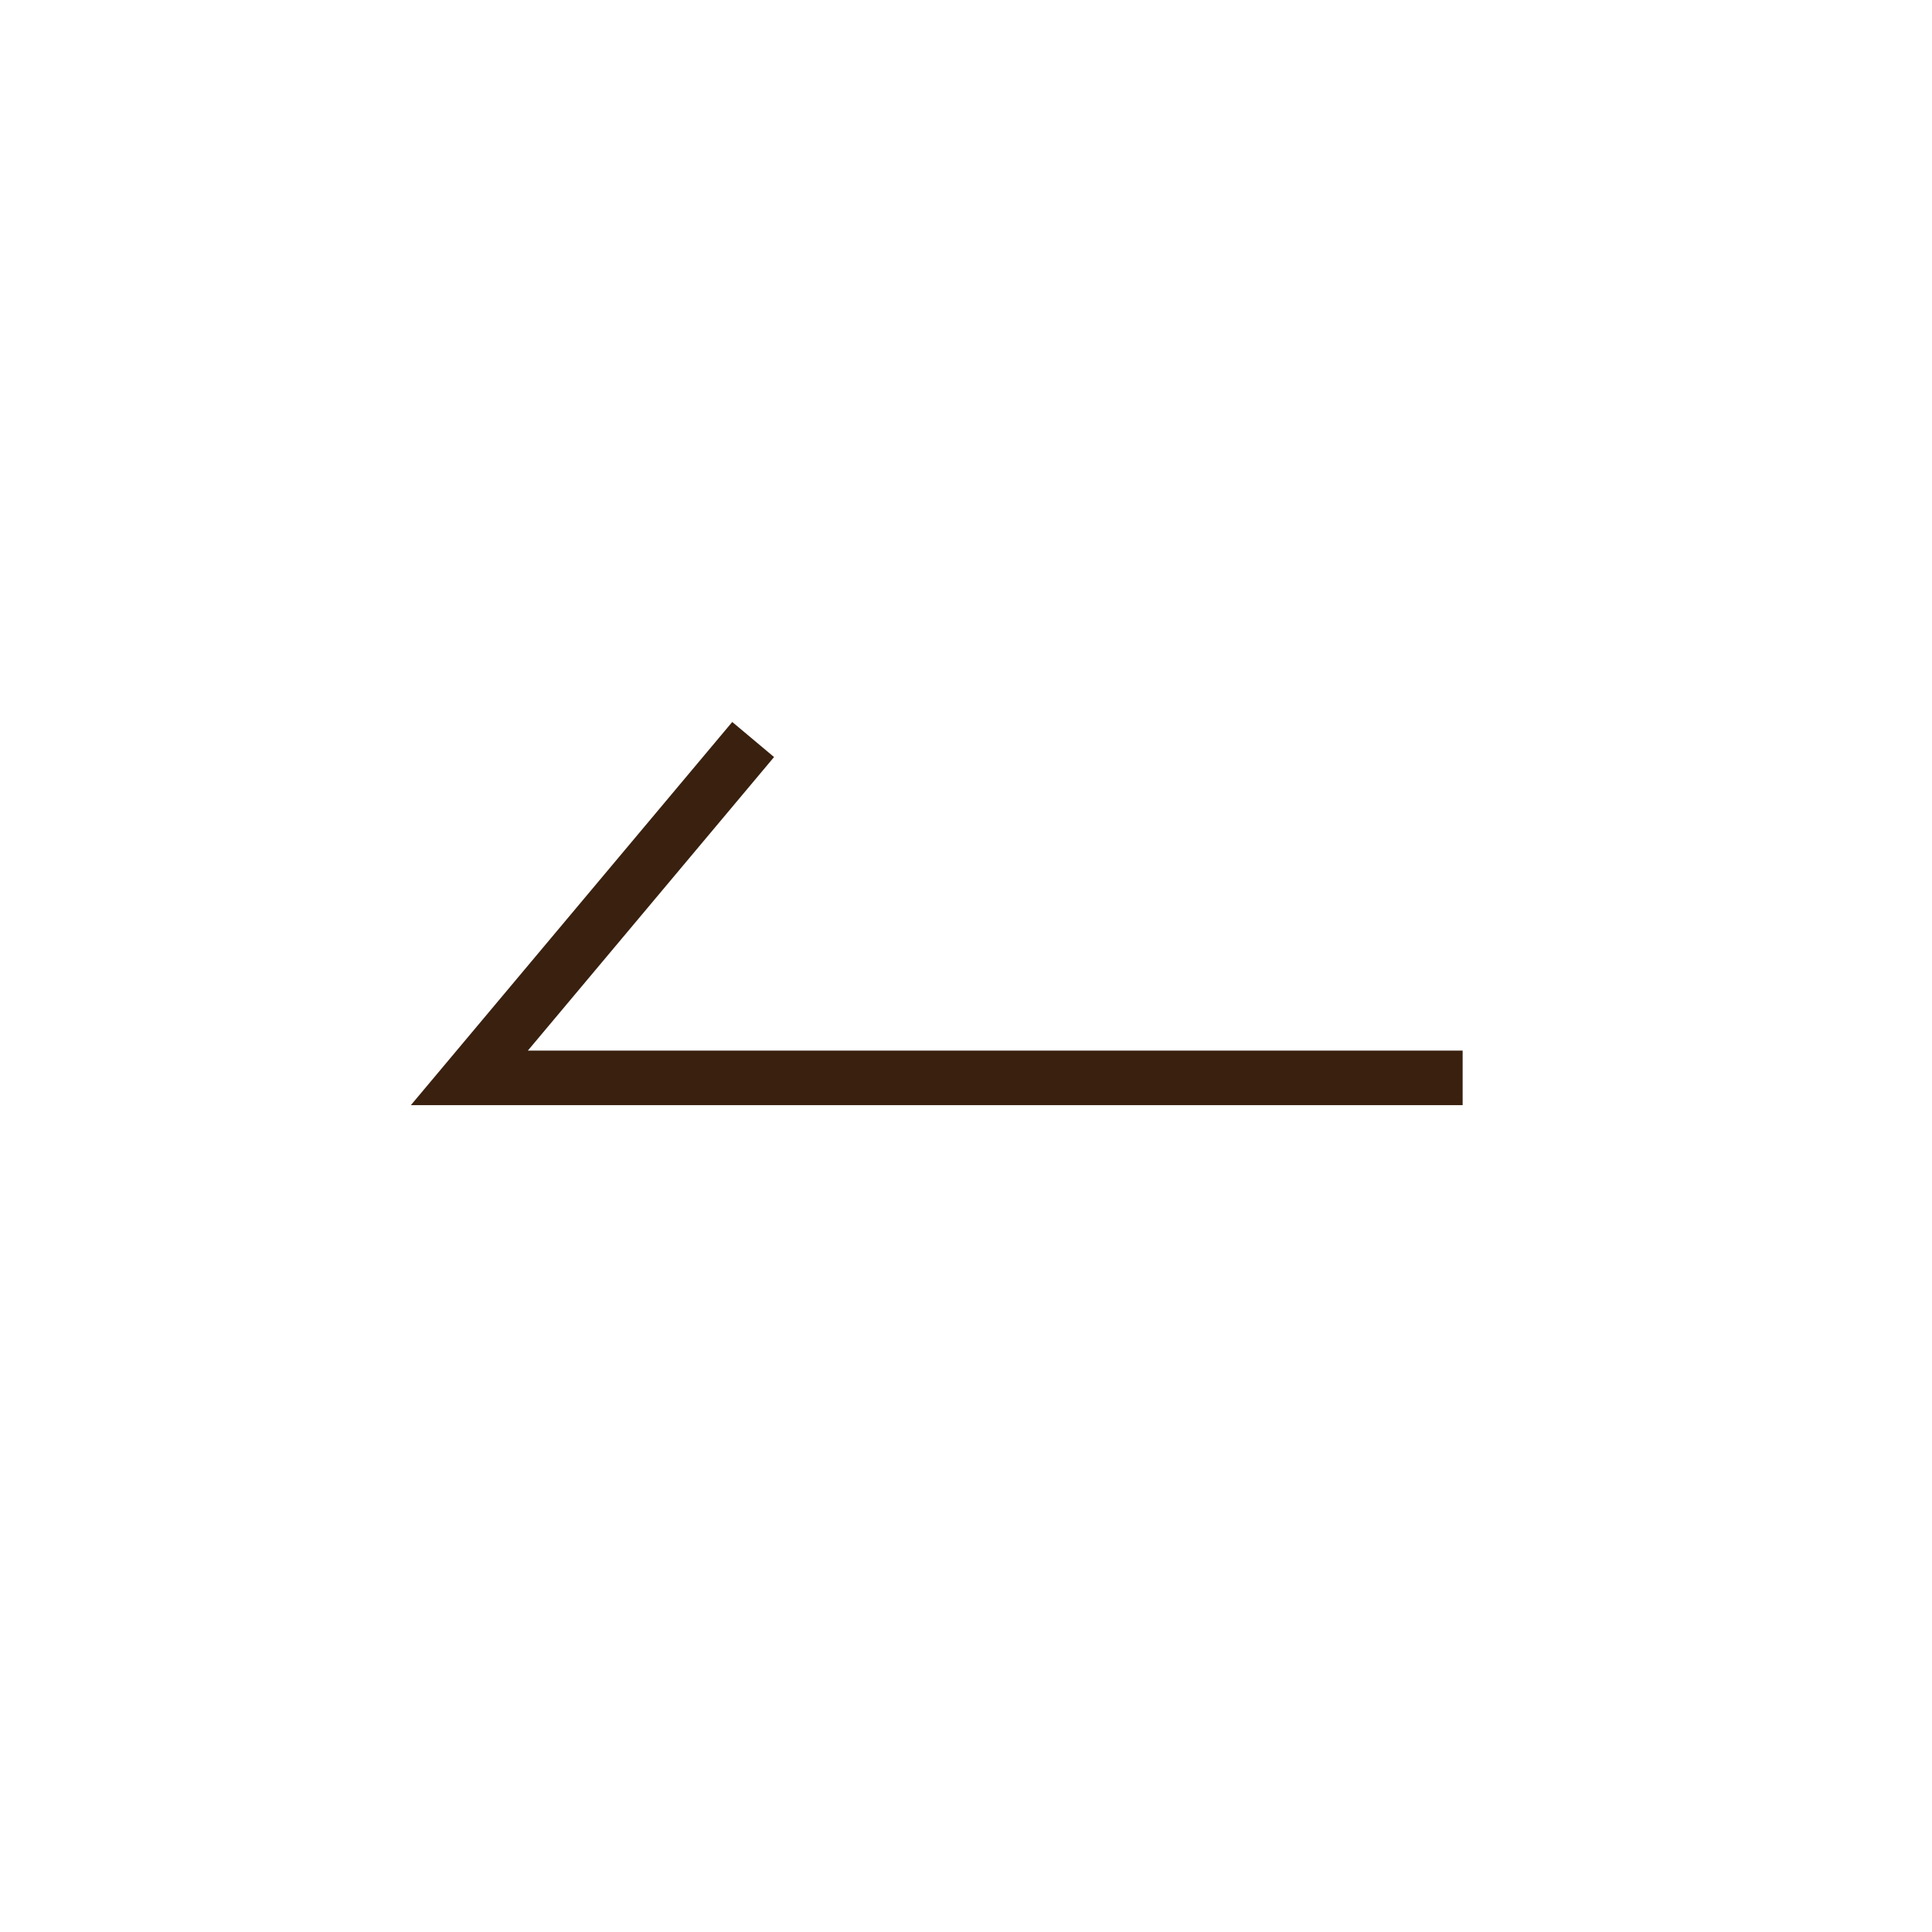
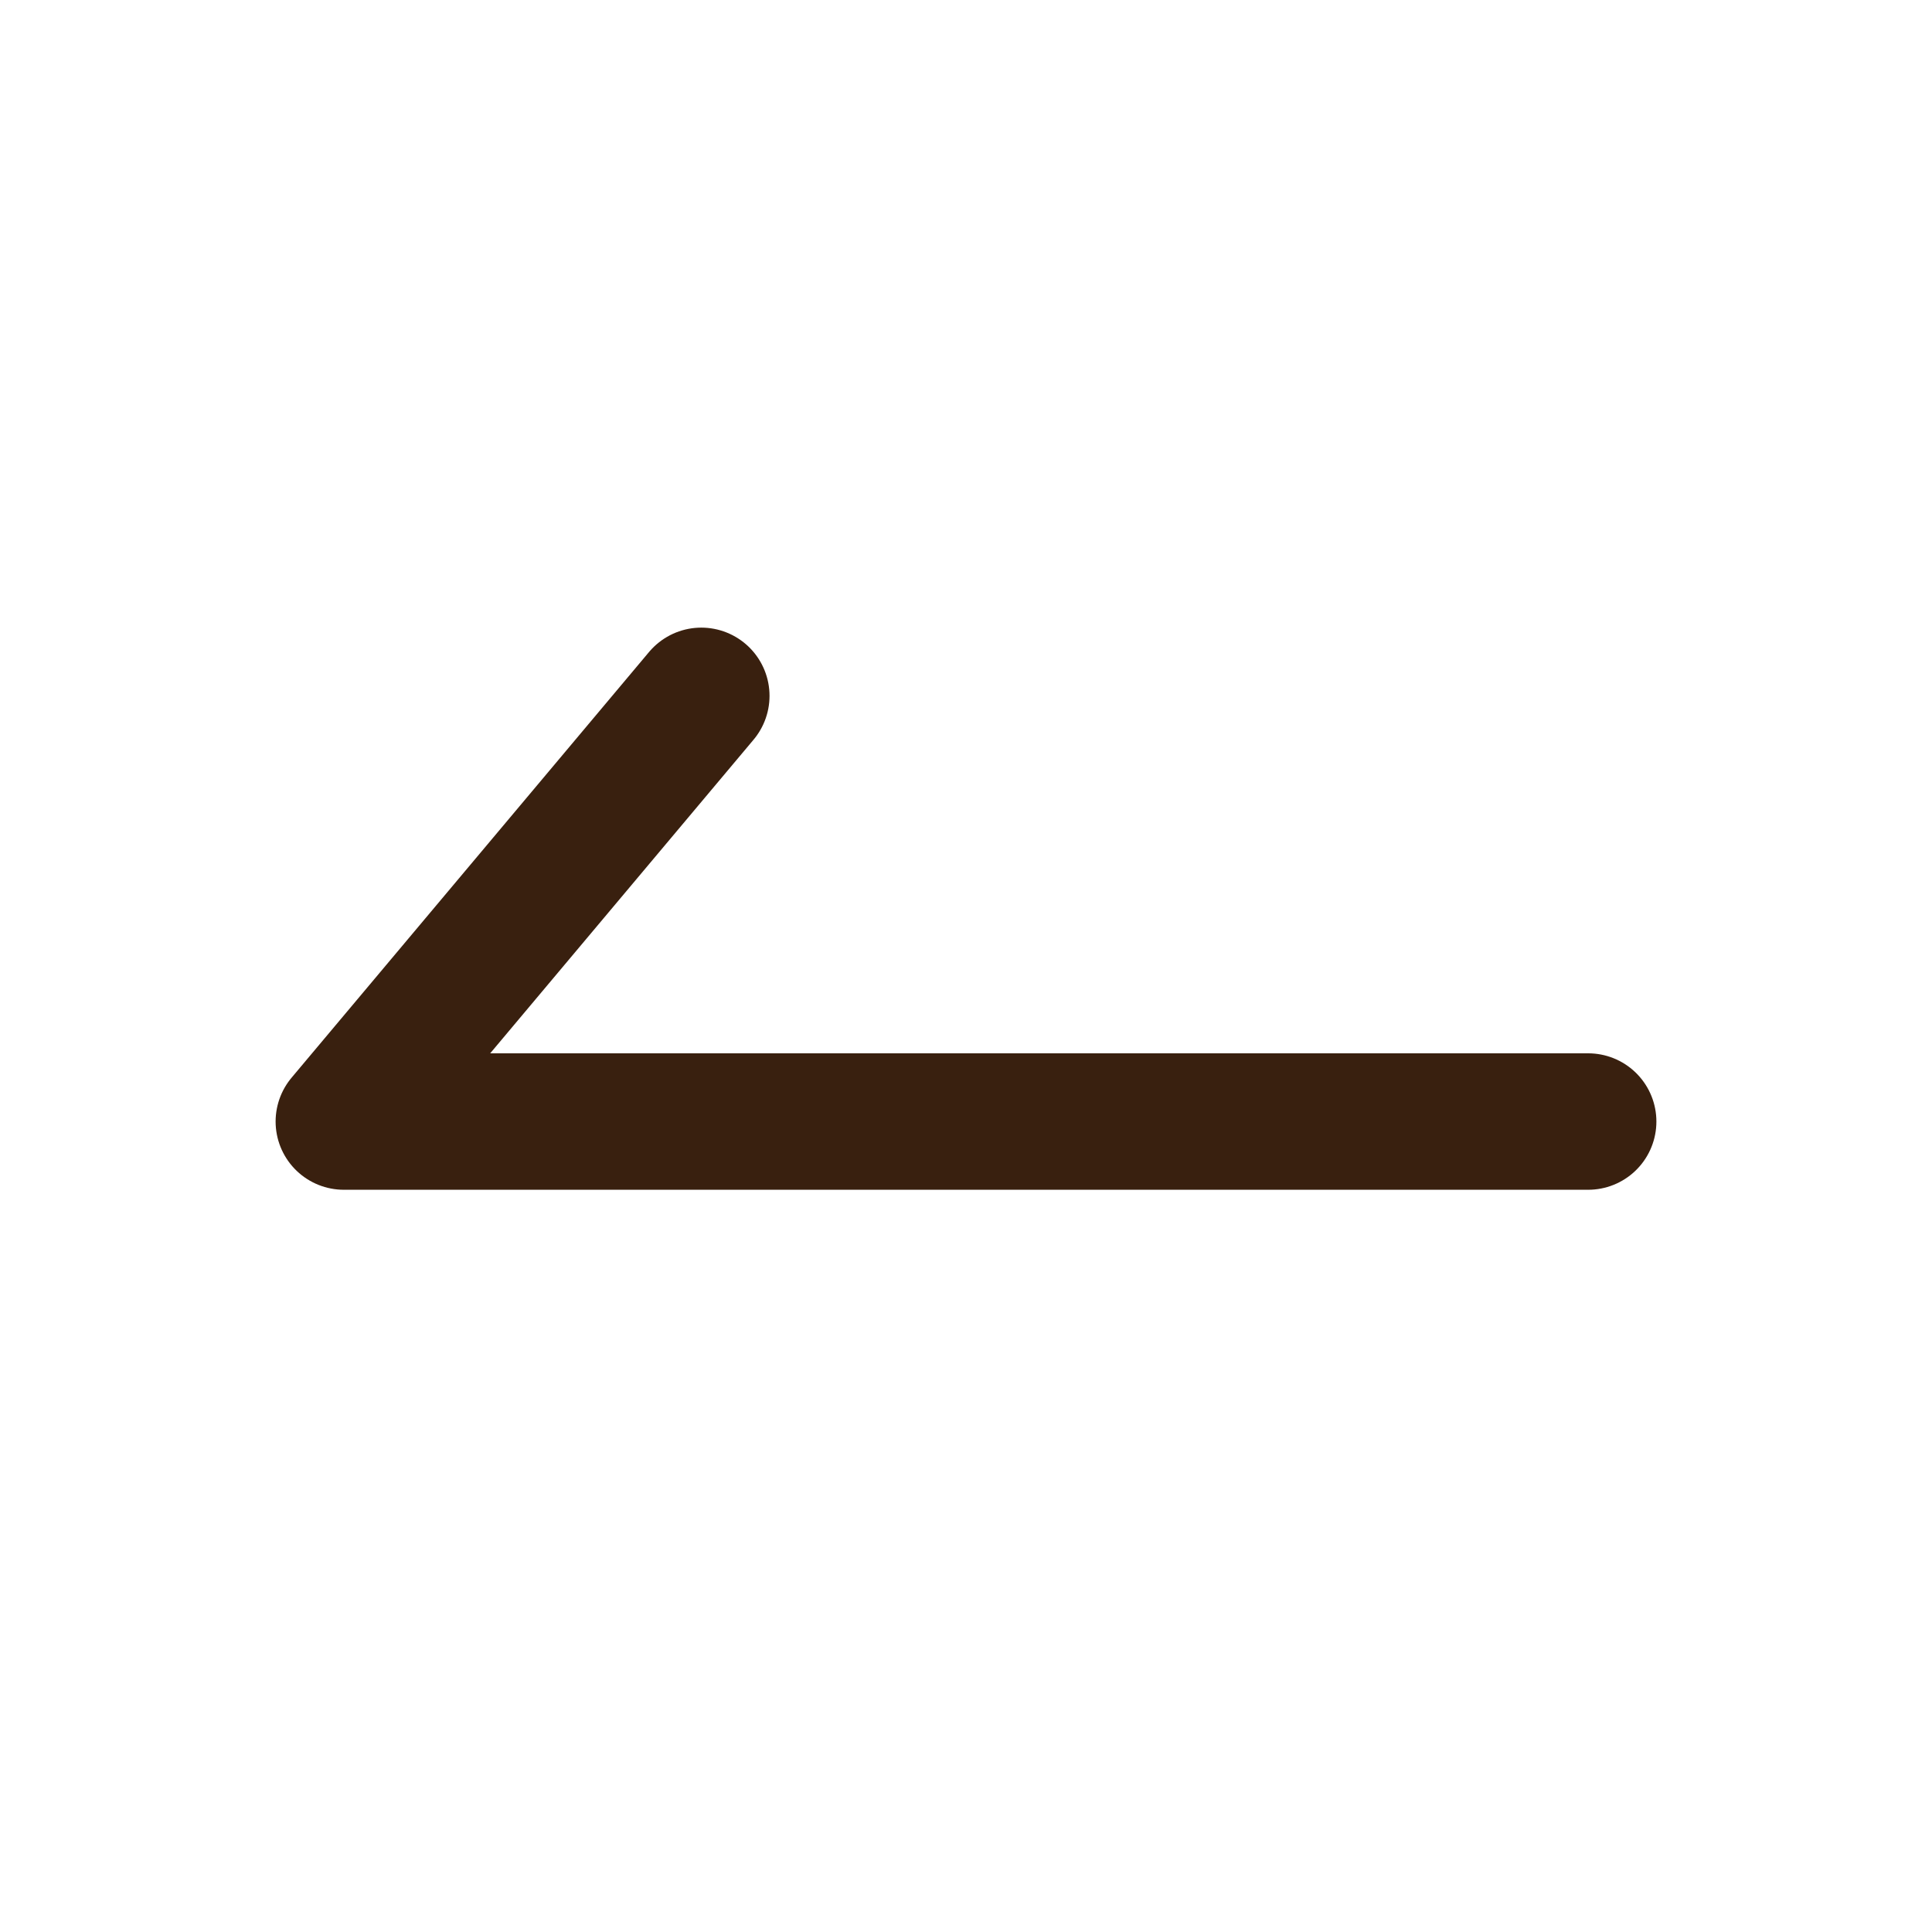
<svg xmlns="http://www.w3.org/2000/svg" version="1.1" id="圖層_1" x="0px" y="0px" viewBox="0 0 70.8 70.8" style="enable-background:new 0 0 70.8 70.8;" xml:space="preserve">
  <style type="text/css">
- 	.st0{fill:none;stroke:#39200F;stroke-width:2;stroke-miterlimit:10;}
+ 	.st0{fill:none;stroke:#39200F;stroke-width:5;stroke-linecap:round;stroke-linejoin:round;stroke-miterlimit:10;}
</style>
  <g>
-     <polyline class="st0" points="27.6,27.1 17.2,39.5 53.6,39.5  " />
+     <polyline class="st0" points="25.7,25.5 12.6,41.1 58.2,41.1  " />
  </g>
</svg>
